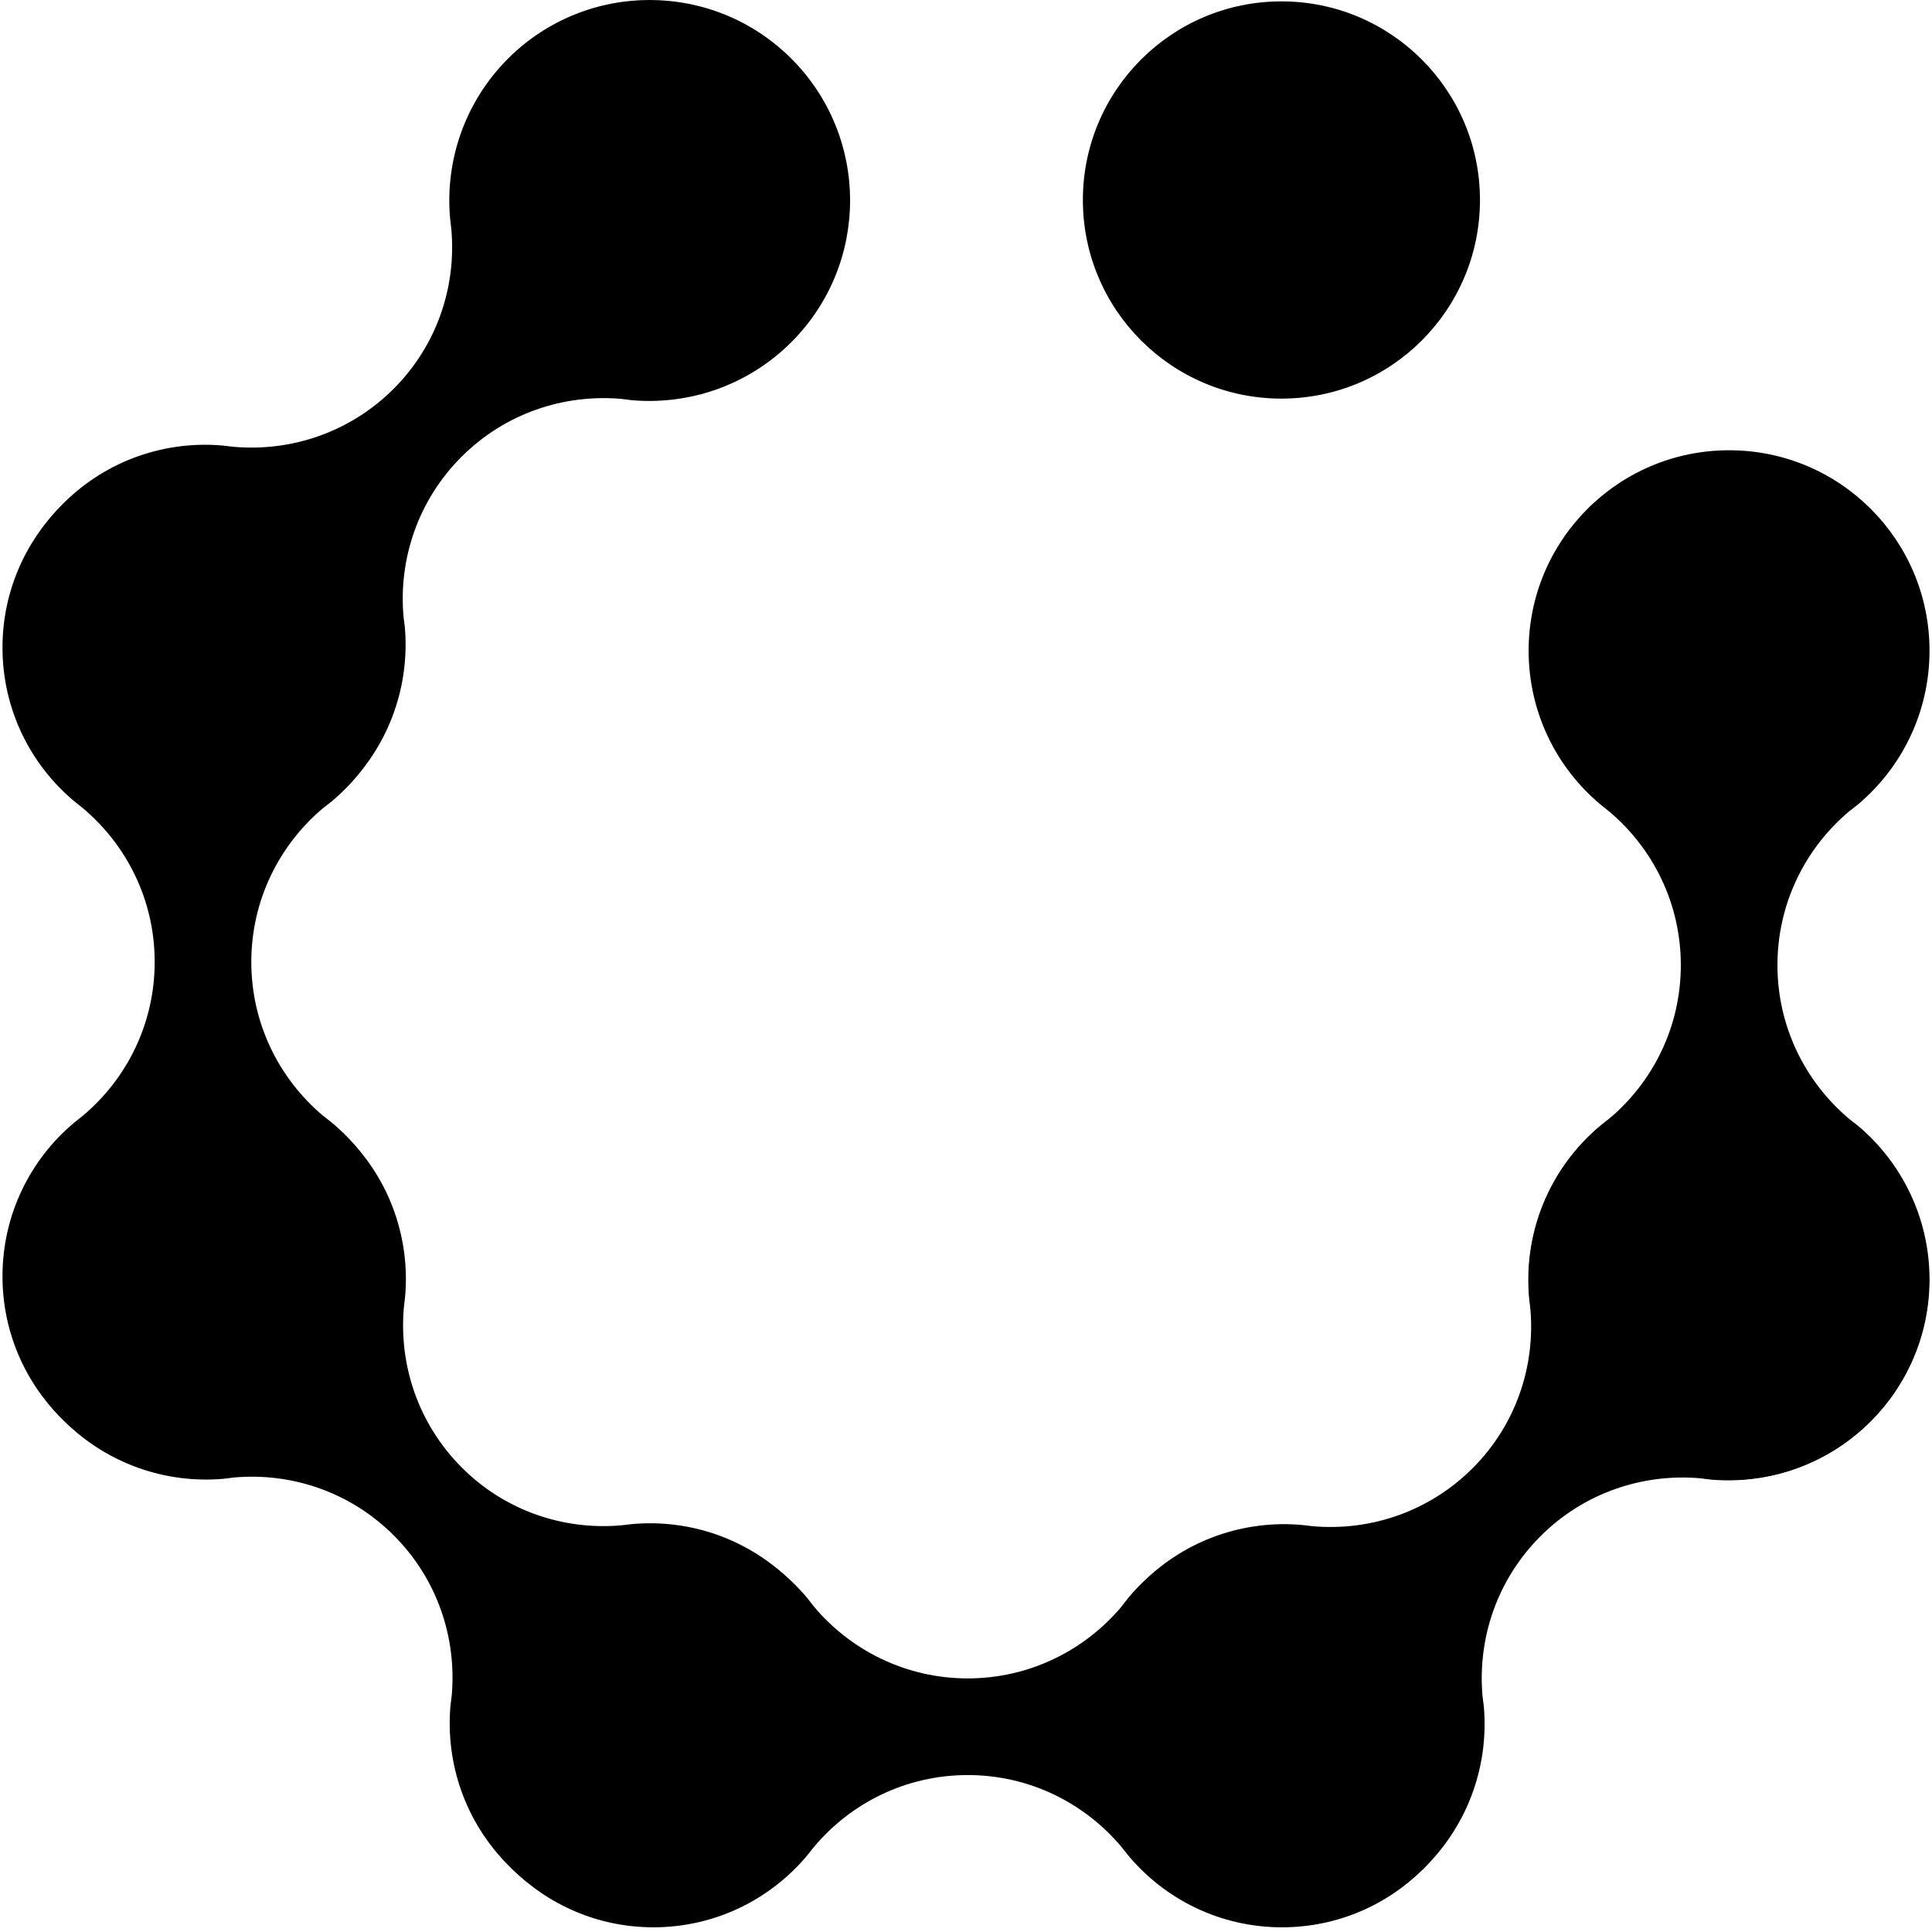
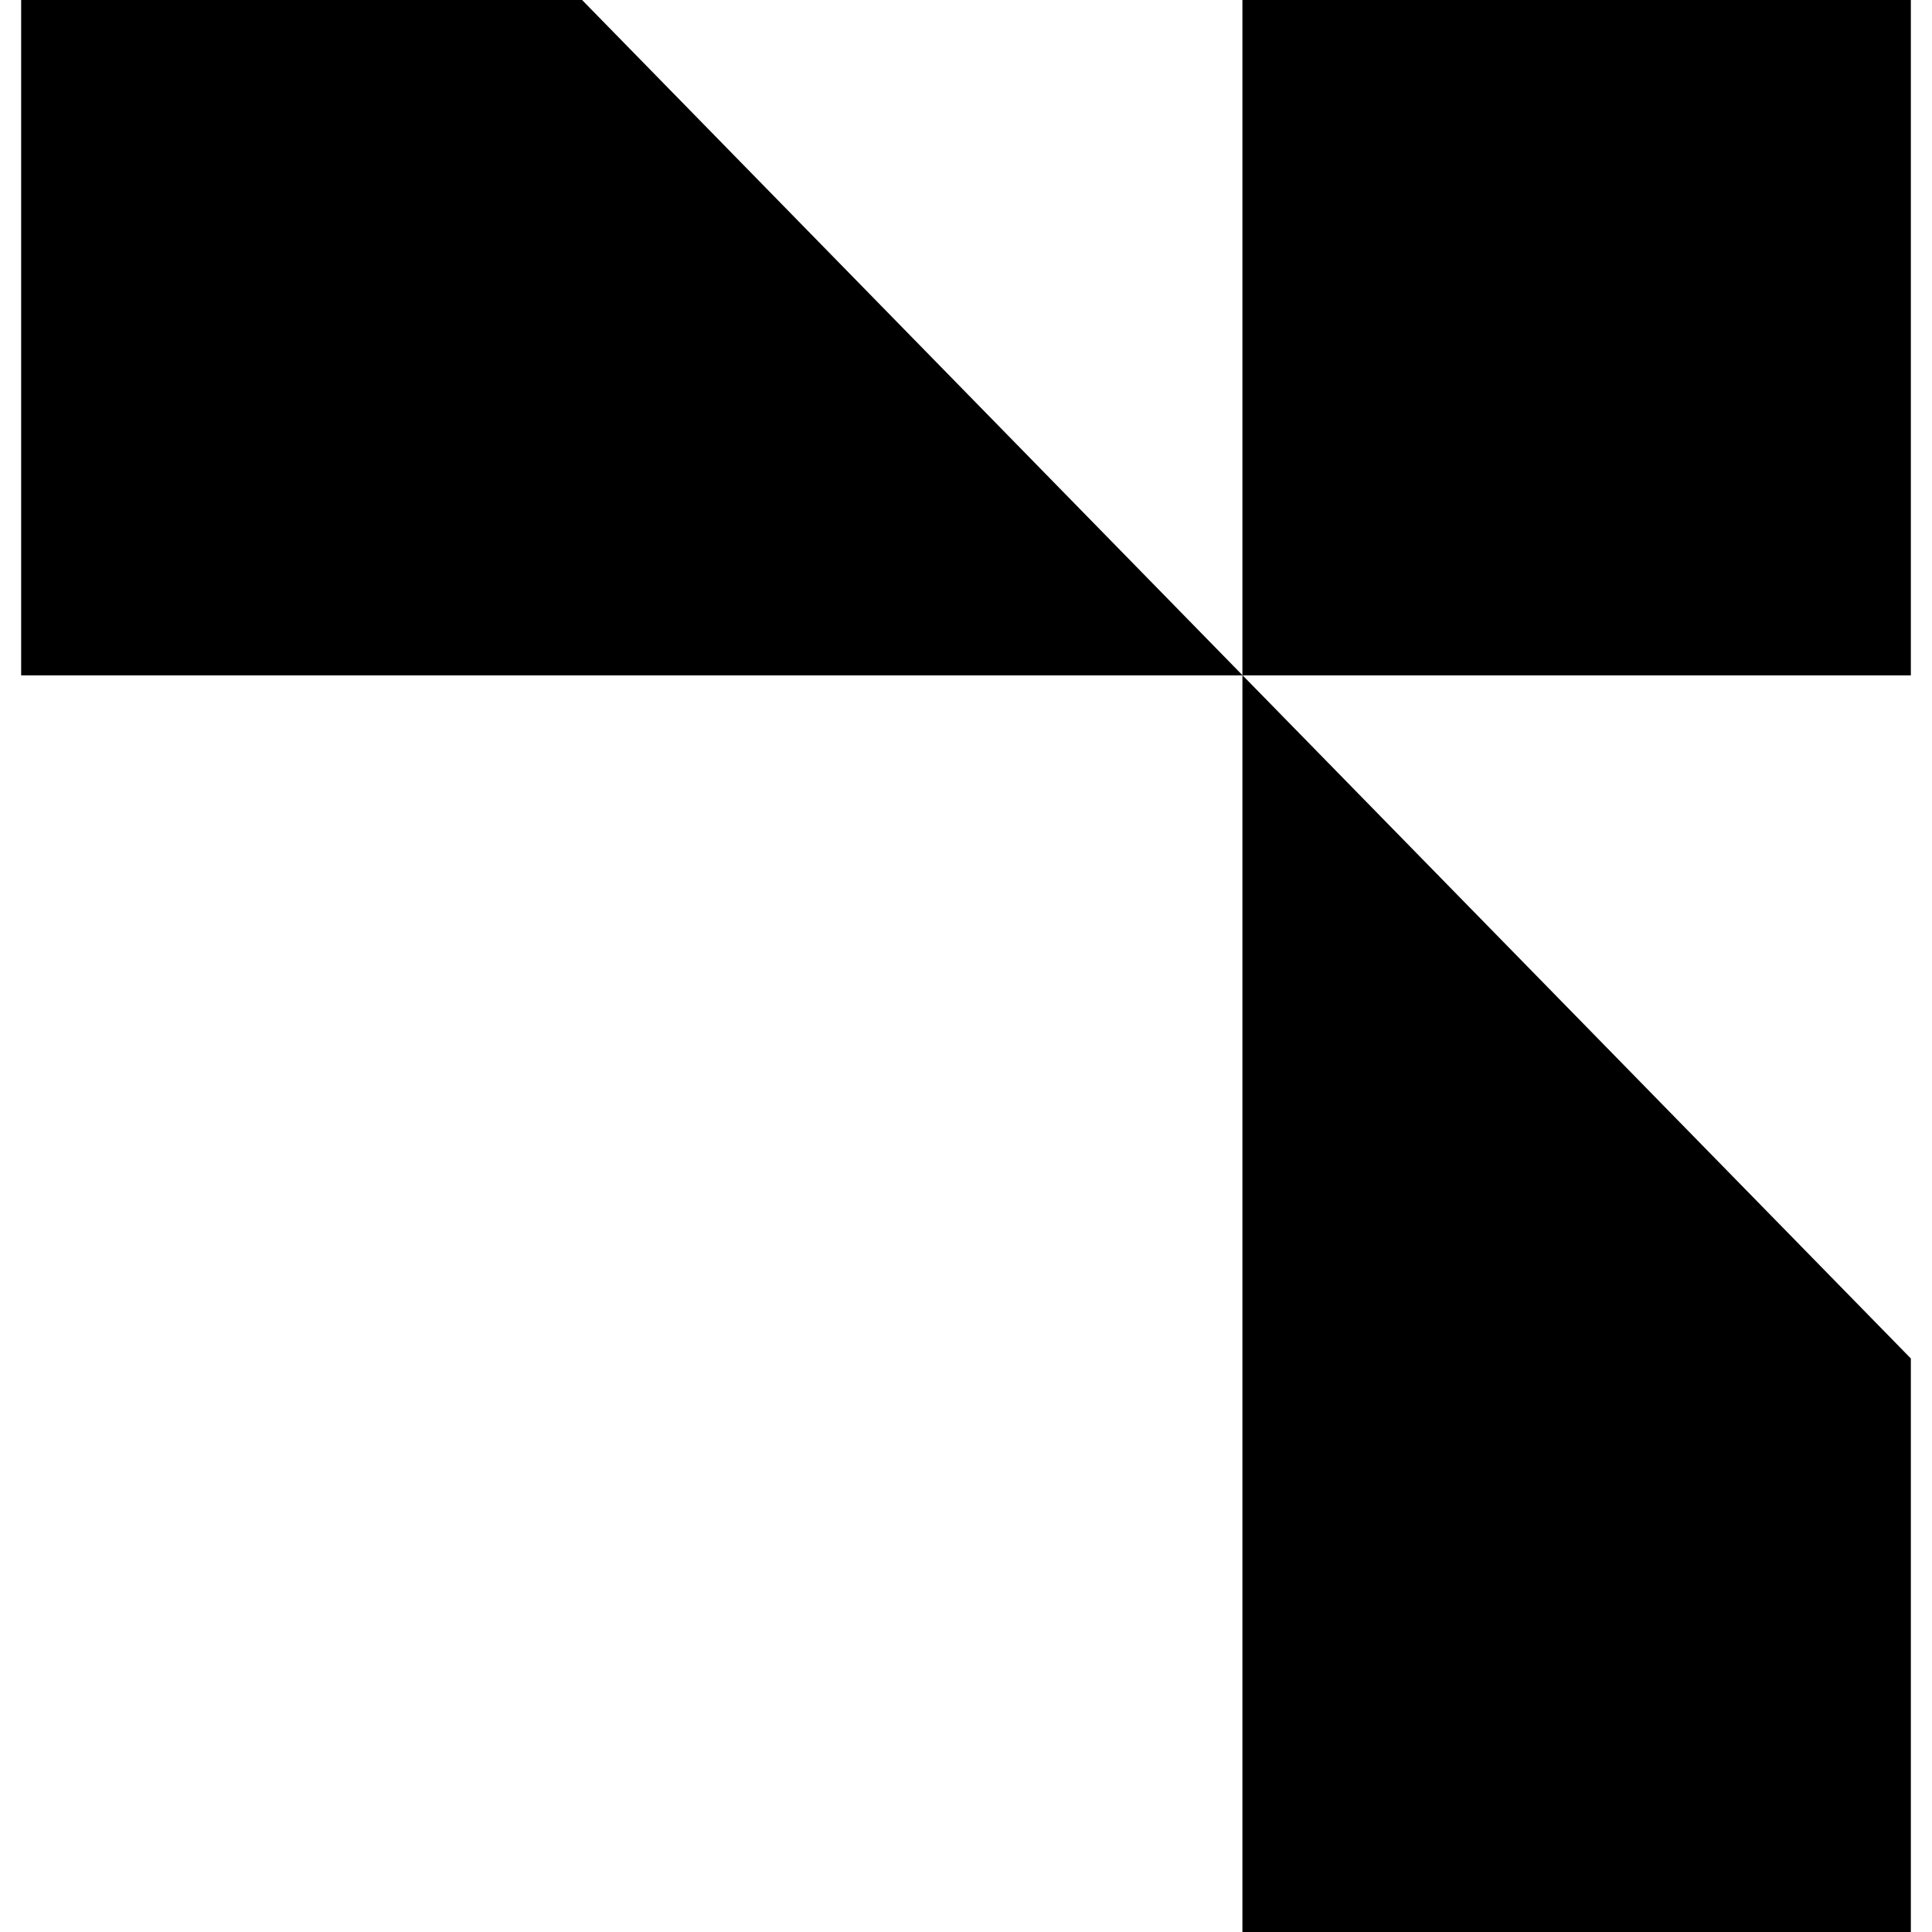
- <svg xmlns="http://www.w3.org/2000/svg" viewBox="-0.5 0 388 388" fill="currentColor">
-   <path d="M69.121 158.049C53.411 173.764 27.953 173.787 12.221 158.049C-3.511 142.311 -3.511 116.821 12.221 101.106C21 92.324 32.828 88.465 44.263 89.482C45.002 89.551 45.742 89.667 46.481 89.736C57.939 90.73 69.744 86.871 78.523 78.112C87.302 69.353 91.16 57.521 90.143 46.058C90.074 45.319 89.958 44.579 89.889 43.84C88.873 32.4 92.754 20.568 101.509 11.786C117.218 -3.929 142.7 -3.929 158.432 11.786C174.164 27.524 174.141 52.991 158.432 68.706C149.676 77.465 137.871 81.347 126.436 80.377C125.674 80.284 124.934 80.192 124.195 80.099C112.714 79.129 100.932 82.988 92.176 91.747C83.421 100.505 79.54 112.291 80.533 123.777C80.625 124.494 80.718 125.256 80.81 126.019C81.78 137.458 77.899 149.267 69.144 158.026L69.121 158.049Z" />
-   <path d="M285.814 374.823C270.105 390.537 244.647 390.561 228.914 374.823C213.182 359.085 213.182 333.594 228.914 317.88C237.693 309.098 249.521 305.238 260.957 306.255C261.696 306.325 262.435 306.44 263.174 306.51C274.633 307.503 286.438 303.644 295.216 294.885C303.995 286.127 307.853 274.294 306.837 262.832C306.767 262.092 306.652 261.353 306.582 260.613C305.566 249.174 309.447 237.341 318.203 228.56C333.912 212.845 359.393 212.845 375.125 228.56C390.858 244.297 390.834 269.765 375.125 285.479C366.37 294.238 354.565 298.121 343.129 297.15C342.367 297.058 341.628 296.965 340.888 296.873C329.407 295.902 317.625 299.761 308.869 308.52C300.114 317.279 296.233 329.065 297.226 340.551C297.319 341.267 297.411 342.03 297.503 342.792C298.474 354.232 294.593 366.041 285.837 374.8L285.814 374.823Z" />
-   <path d="M387.002 256.956C387.002 279.165 369.005 297.214 346.758 297.214C324.512 297.214 306.492 279.188 306.492 256.956C306.492 244.546 312.106 233.43 320.908 226.081C321.485 225.619 322.063 225.157 322.64 224.695C331.442 217.3 337.056 206.23 337.056 193.82C337.056 181.41 331.442 170.34 322.64 162.945C322.063 162.483 321.485 162.021 320.908 161.558C312.106 154.186 306.492 143.093 306.492 130.683C306.492 108.475 324.512 90.426 346.758 90.426C369.005 90.426 387.002 108.452 387.002 130.683C387.002 143.07 381.411 154.163 372.632 161.558C372.032 162.021 371.431 162.506 370.854 162.945C362.052 170.363 356.461 181.456 356.461 193.82C356.461 206.184 362.052 217.277 370.854 224.695C371.431 225.134 372.009 225.619 372.632 226.081C381.411 233.477 387.002 244.593 387.002 256.956Z" />
-   <path d="M80.486 256.32C80.486 278.528 62.49 296.577 40.243 296.577C17.996 296.577 0 278.551 0 256.32C0 243.91 5.614 232.794 14.415 225.445C14.993 224.983 15.571 224.52 16.148 224.058C24.95 216.663 30.564 205.593 30.564 193.183C30.564 180.773 24.95 169.703 16.148 162.308C15.571 161.846 14.993 161.384 14.415 160.922C5.614 153.55 0 142.457 0 130.047C0 107.838 18.019 89.789 40.266 89.789C62.513 89.789 80.51 107.815 80.51 130.047C80.51 142.434 74.919 153.526 66.14 160.922C65.54 161.384 64.939 161.869 64.361 162.308C55.56 169.727 49.969 180.819 49.969 193.183C49.969 205.57 55.56 216.64 64.361 224.058C64.939 224.497 65.516 224.983 66.14 225.445C74.919 232.84 80.51 243.956 80.51 256.32H80.486Z" />
-   <path d="M256.959 306.52C279.16 306.52 297.202 324.522 297.202 346.777C297.202 369.032 279.183 387.058 256.959 387.058C244.554 387.058 233.442 381.442 226.095 372.637C225.633 372.059 225.171 371.482 224.709 370.904C217.317 362.099 206.251 356.483 193.845 356.483C181.44 356.483 170.374 362.099 162.981 370.904C162.519 371.482 162.057 372.059 161.595 372.637C154.226 381.442 143.137 387.058 130.731 387.058C108.531 387.058 90.488 369.032 90.488 346.777C90.488 324.522 108.508 306.52 130.731 306.52C143.114 306.52 154.203 312.112 161.595 320.894C162.057 321.495 162.543 322.096 162.981 322.673C170.397 331.478 181.486 337.071 193.845 337.071C206.205 337.071 217.294 331.478 224.709 322.673C225.148 322.096 225.633 321.518 226.095 320.894C233.488 312.112 244.6 306.52 256.959 306.52Z" />
-   <path d="M12.312 285.298C-3.397 269.583 -3.42 244.116 12.312 228.378C28.044 212.64 53.526 212.64 69.235 228.378C78.013 237.159 81.871 248.992 80.855 260.431C80.785 261.171 80.67 261.91 80.601 262.65C79.607 274.112 83.465 285.922 92.221 294.703C100.976 303.485 112.805 307.344 124.263 306.328C125.002 306.258 125.741 306.143 126.481 306.073C137.916 305.057 149.744 308.939 158.523 317.698C174.232 333.413 174.232 358.903 158.523 374.641C142.791 390.379 117.332 390.356 101.623 374.641C92.868 365.882 88.987 354.073 89.957 342.633C90.049 341.871 90.142 341.131 90.234 340.392C91.204 328.906 87.346 317.12 78.591 308.361C69.835 299.603 58.053 295.72 46.572 296.714C45.856 296.806 45.093 296.899 44.331 296.991C32.896 297.962 21.091 294.079 12.335 285.321L12.312 285.298Z" />
-   <path d="M256.846 80.053C278.868 80.053 296.72 62.195 296.72 40.165C296.72 18.136 278.868 0.277 256.846 0.277C234.825 0.277 216.973 18.136 216.973 40.165C216.973 62.195 234.825 80.053 256.846 80.053Z" />
+ <svg xmlns="http://www.w3.org/2000/svg" viewBox="-1.5 0 137 137" fill="currentColor">
+   <path d="M0 0V47.892H86.601V137H134V96.331L86.617 47.892L39.776 0H0Z" />
+   <path d="M86.601 0H134V47.892H86.601Z" />
</svg>
